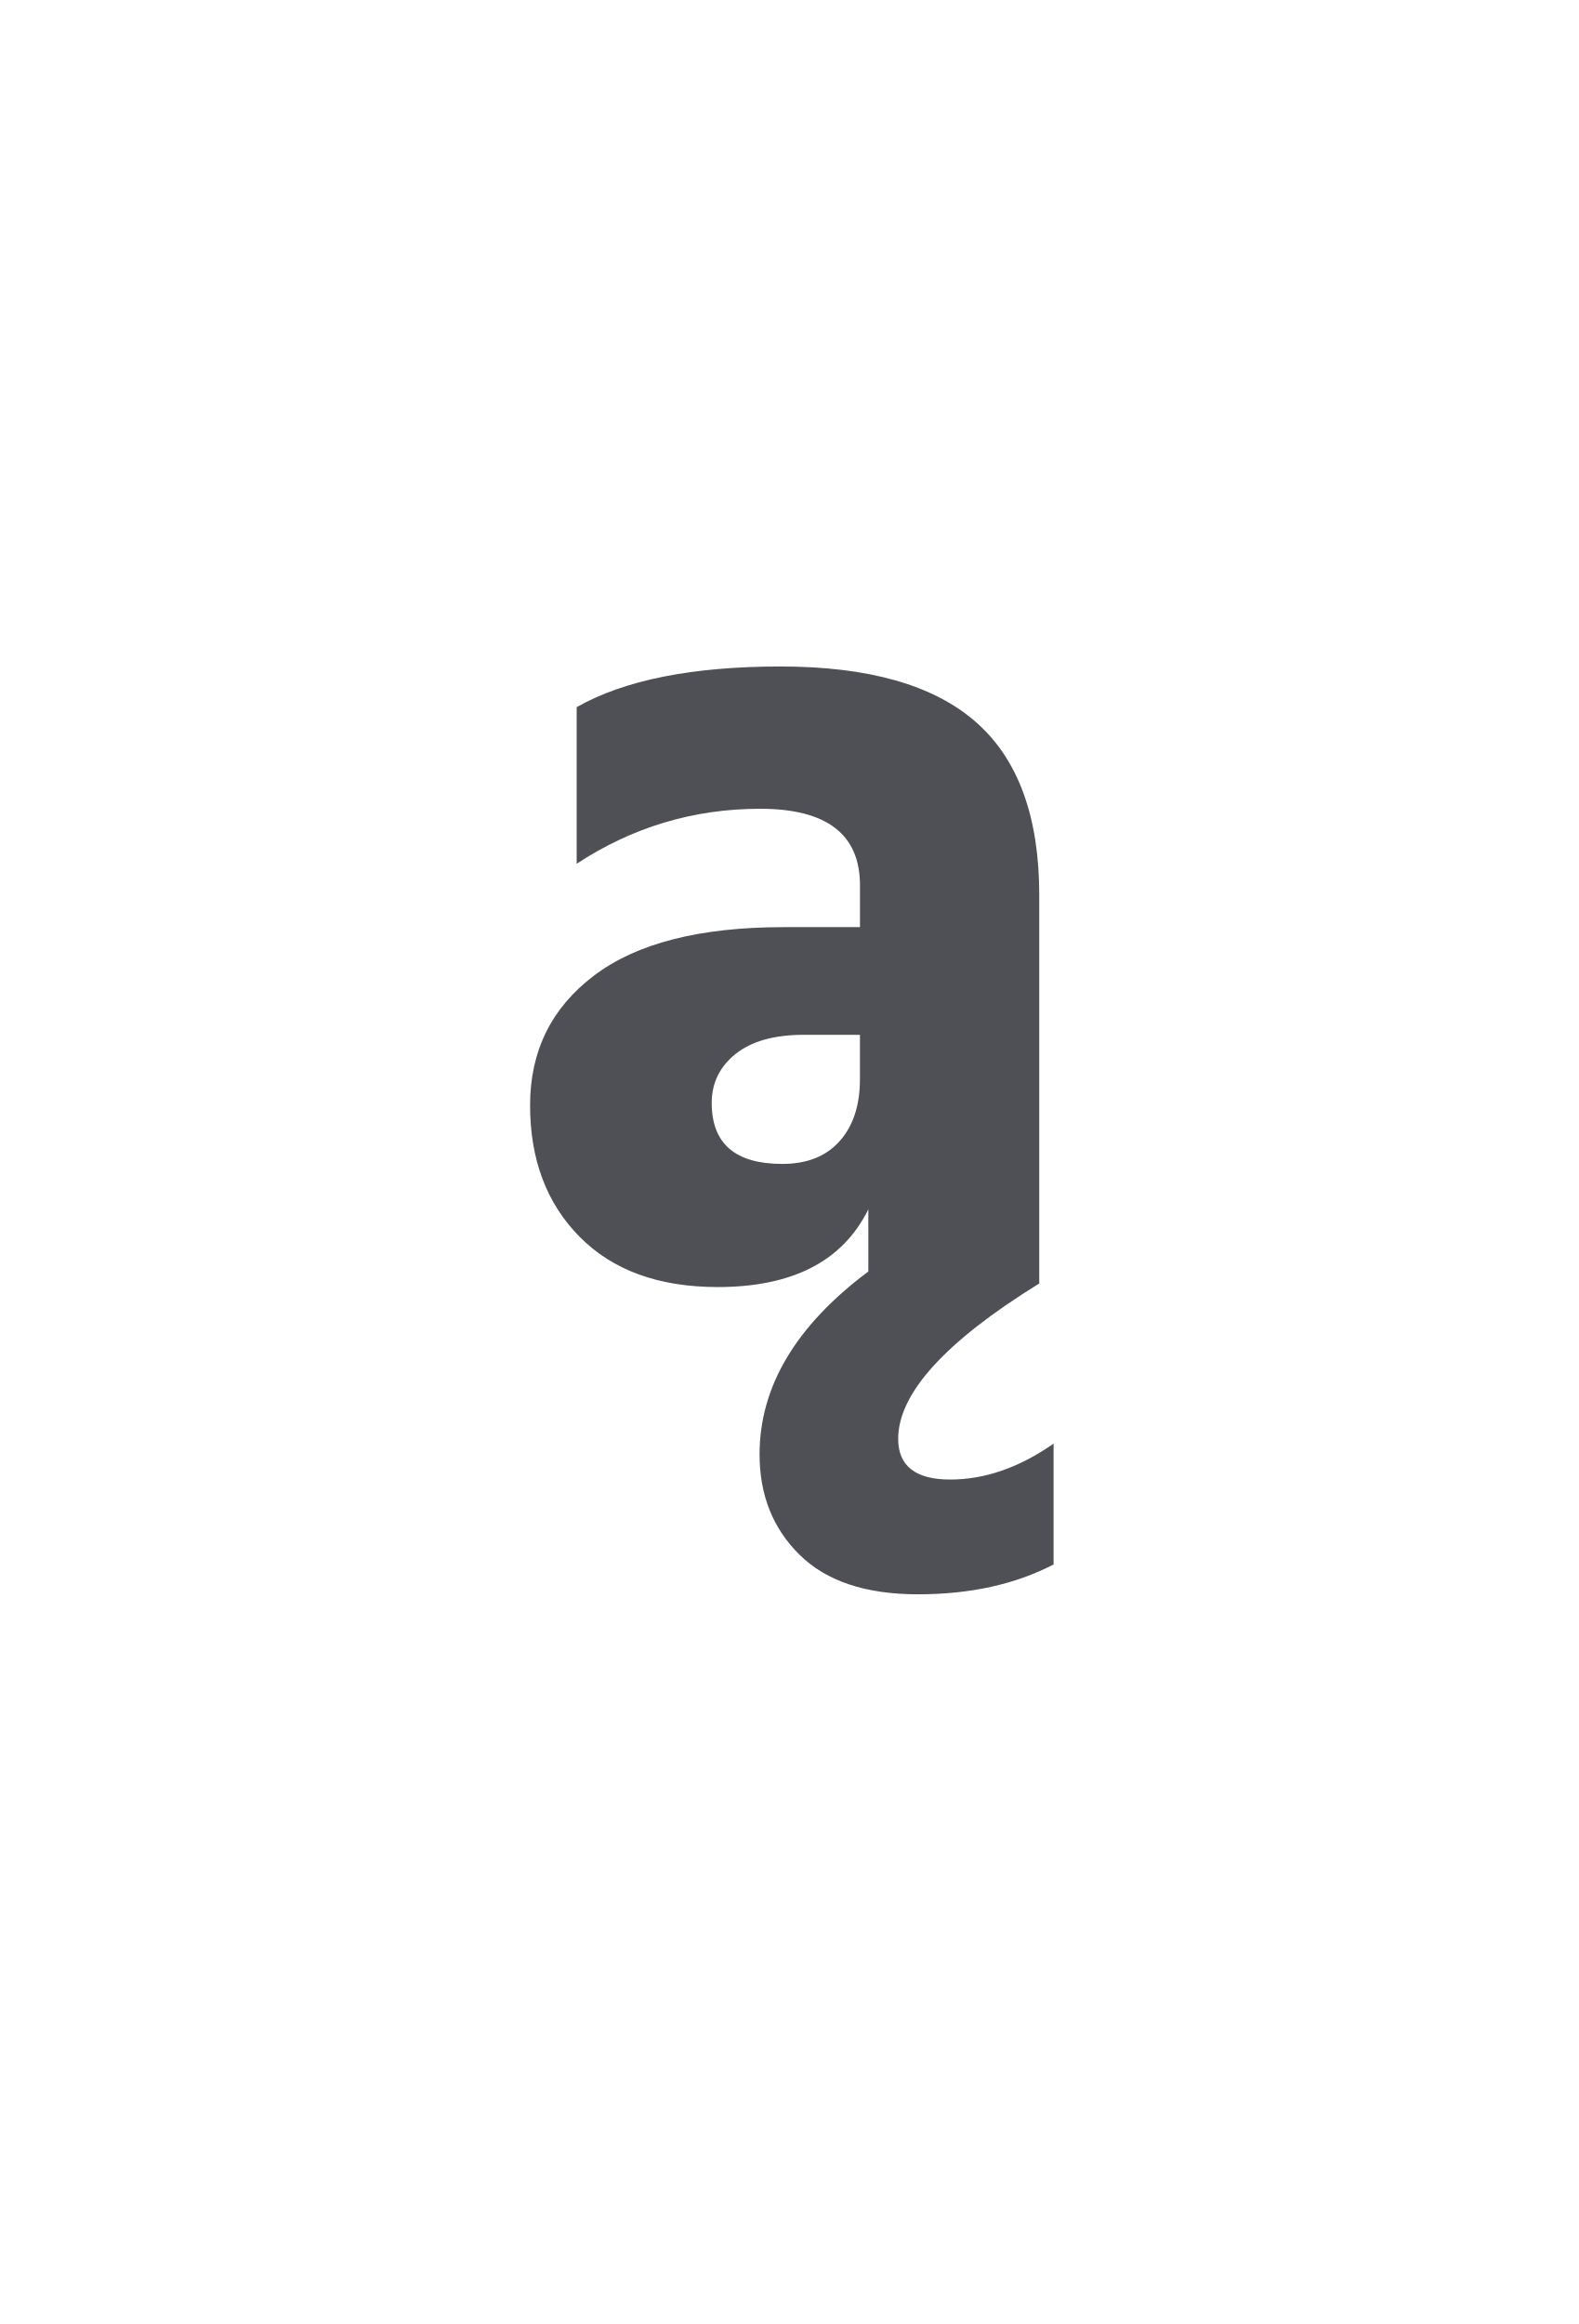
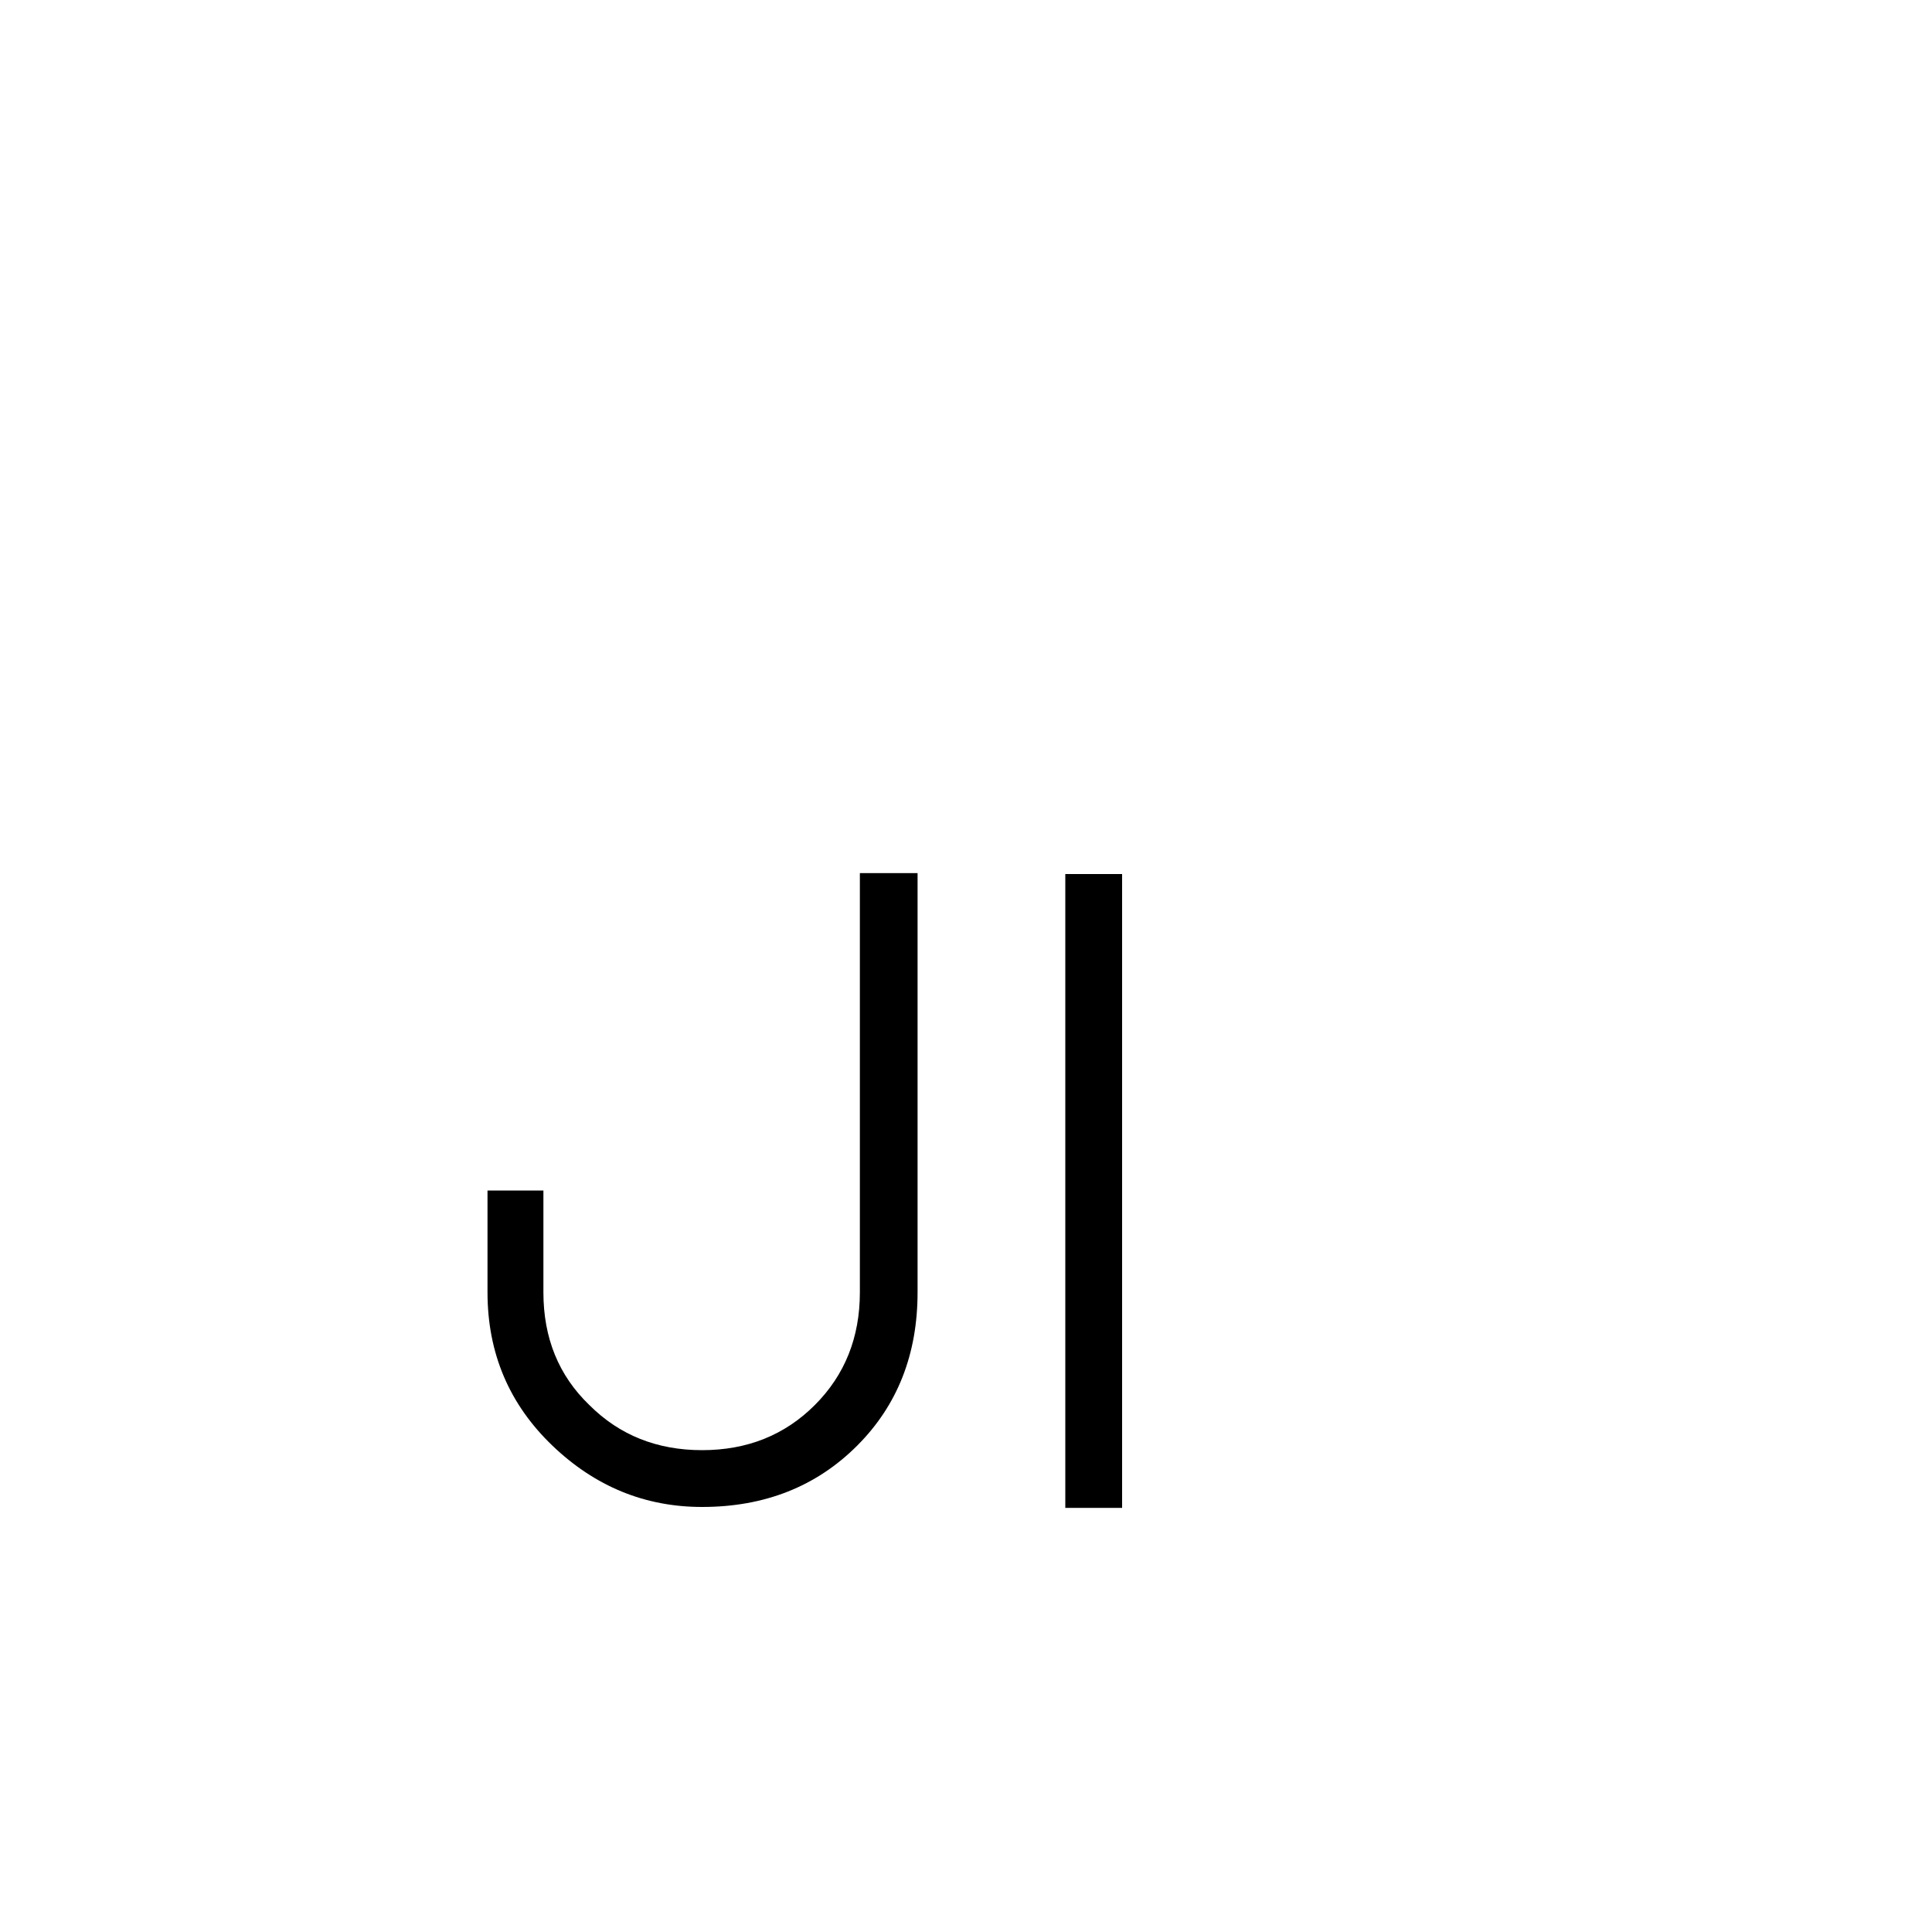
- <svg xmlns="http://www.w3.org/2000/svg" version="1.1" id="Layer_1" x="0px" y="0px" width="46.491px" height="68.421px" viewBox="0 0 46.491 68.421" enable-background="new 0 0 46.491 68.421" xml:space="preserve">
-   <g>
-     <path vector-effect="none" fill="#4E5055" d="M30.604,26.347v11.44c-2.77,1.712-4.154,3.237-4.154,4.575c0,0.797,0.512,1.197,1.531,1.197   c1.021,0,2.037-0.352,3.045-1.057v3.557c-1.125,0.586-2.457,0.879-3.994,0.879s-2.699-0.387-3.484-1.162   c-0.787-0.773-1.18-1.76-1.18-2.957c0-1.994,1.066-3.789,3.203-5.385v-1.83c-0.752,1.525-2.23,2.288-4.436,2.288   c-1.736,0-3.092-0.493-4.066-1.479c-0.973-0.985-1.459-2.276-1.459-3.872c0-1.596,0.627-2.869,1.883-3.819   c1.254-0.951,3.115-1.426,5.578-1.426h2.254v-1.232c0-1.501-0.98-2.253-2.939-2.253s-3.762,0.54-5.404,1.619v-4.611   c1.408-0.798,3.408-1.197,6.002-1.197s4.512,0.545,5.756,1.637S30.604,24.048,30.604,26.347z M25.325,30.466H23.67   c-0.869,0-1.537,0.188-2.008,0.563c-0.469,0.375-0.703,0.857-0.703,1.443c0,1.196,0.691,1.795,2.076,1.795   c0.729,0,1.291-0.223,1.689-0.669c0.4-0.445,0.6-1.055,0.6-1.83V30.466z" />
-   </g>
+ <svg xmlns="http://www.w3.org/2000/svg" version="1.1" width="60" height="60" style="">
+   <path fill="#" d="M28.496,27.116l-1.792,0l0,13.02q0,2.1-1.4,3.5t-3.5,1.4t-3.5-1.4q-1.428-1.372-1.428-3.5l0-3.164l-1.736,0l0,3.164q0,2.828,2.016,4.76q1.988,1.904,4.648,1.904q2.912,0,4.816-1.904q1.876-1.876,1.876-4.76l0-13.02z M33.084,46.828l1.764,0l0-19.684l-1.764,0l0,19.684z" />
+   <path fill="#" d="" />
</svg>
